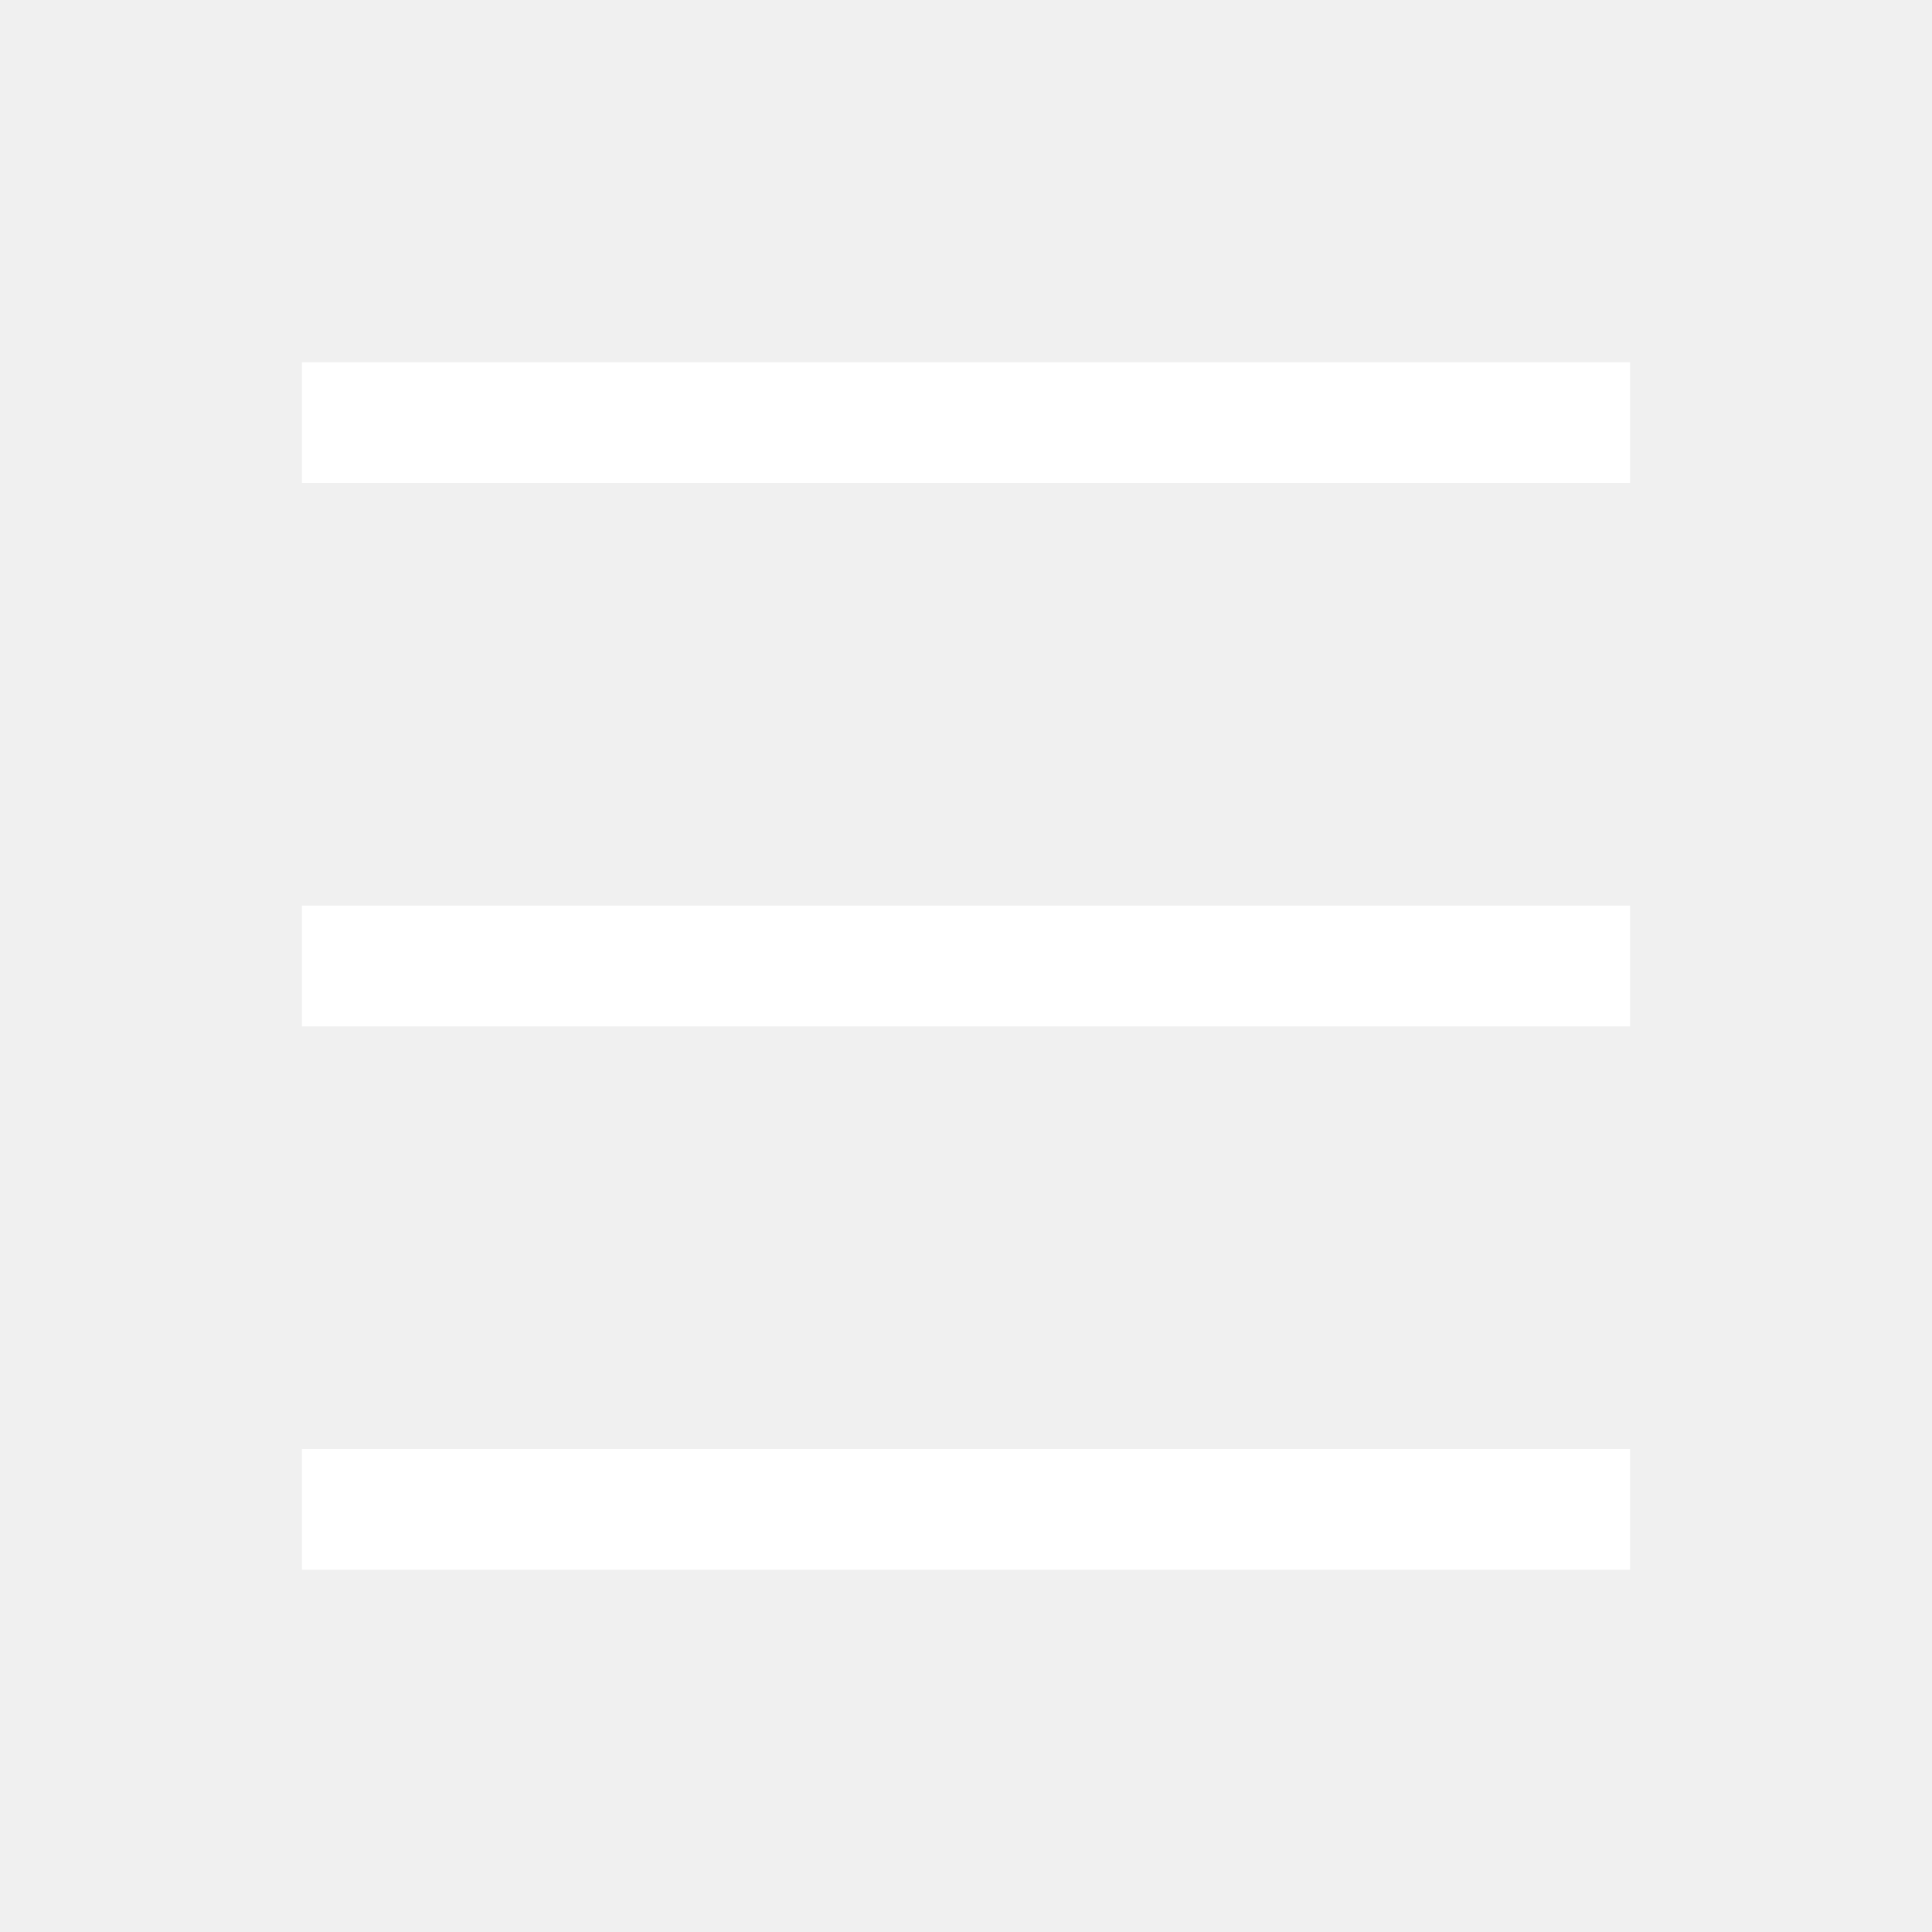
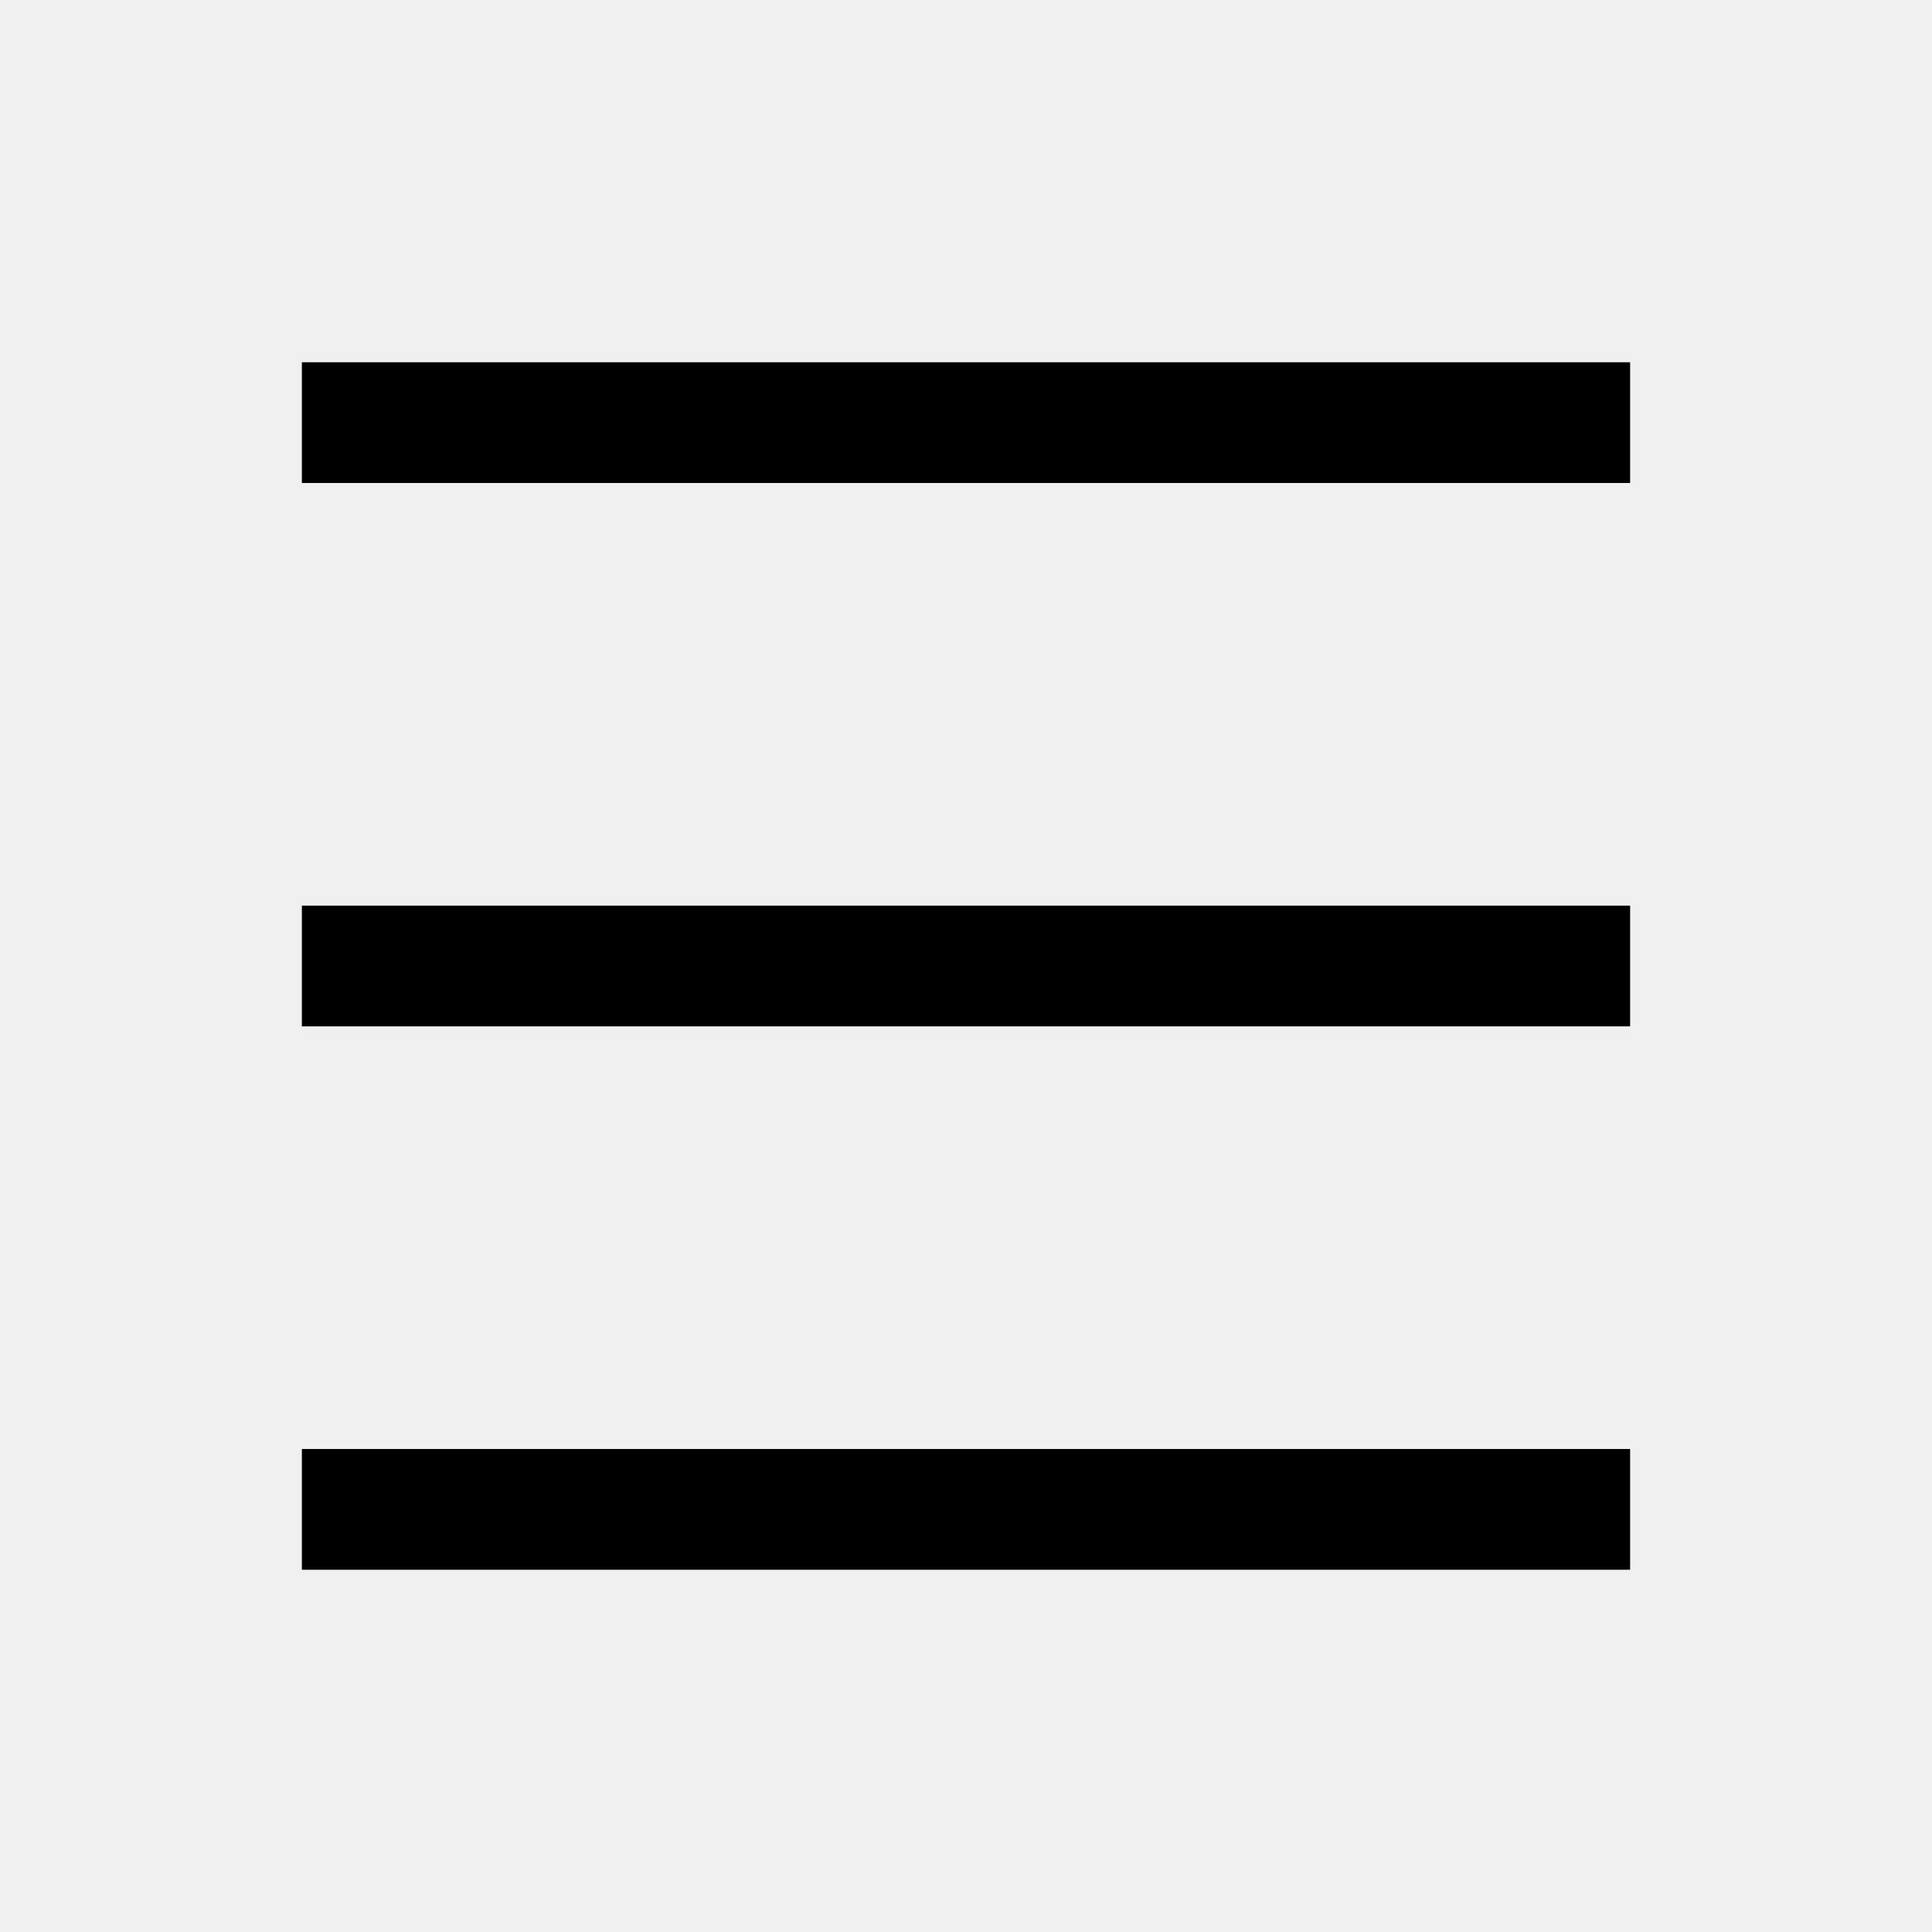
<svg xmlns="http://www.w3.org/2000/svg" width="512" height="512" preserveAspectRatio="xMidYMid meet" viewBox="0 0 512 512" style="-ms-transform: rotate(360deg); -webkit-transform: rotate(360deg); transform: rotate(360deg);">
-   <path fill="white" d="M80 96h352v32H80z" />
-   <path fill="white" d="M80 240h352v32H80z" />
-   <path fill="white" d="M80 384h352v32H80z" />
+   <path fill="black" d="M80 96h352v32H80z" />
+   <path fill="black" d="M80 240h352v32H80z" />
+   <path fill="black" d="M80 384h352v32H80z" />
  <rect x="0" y="0" width="512" height="512" fill="rgba(0, 0, 0, 0)" />
</svg>
